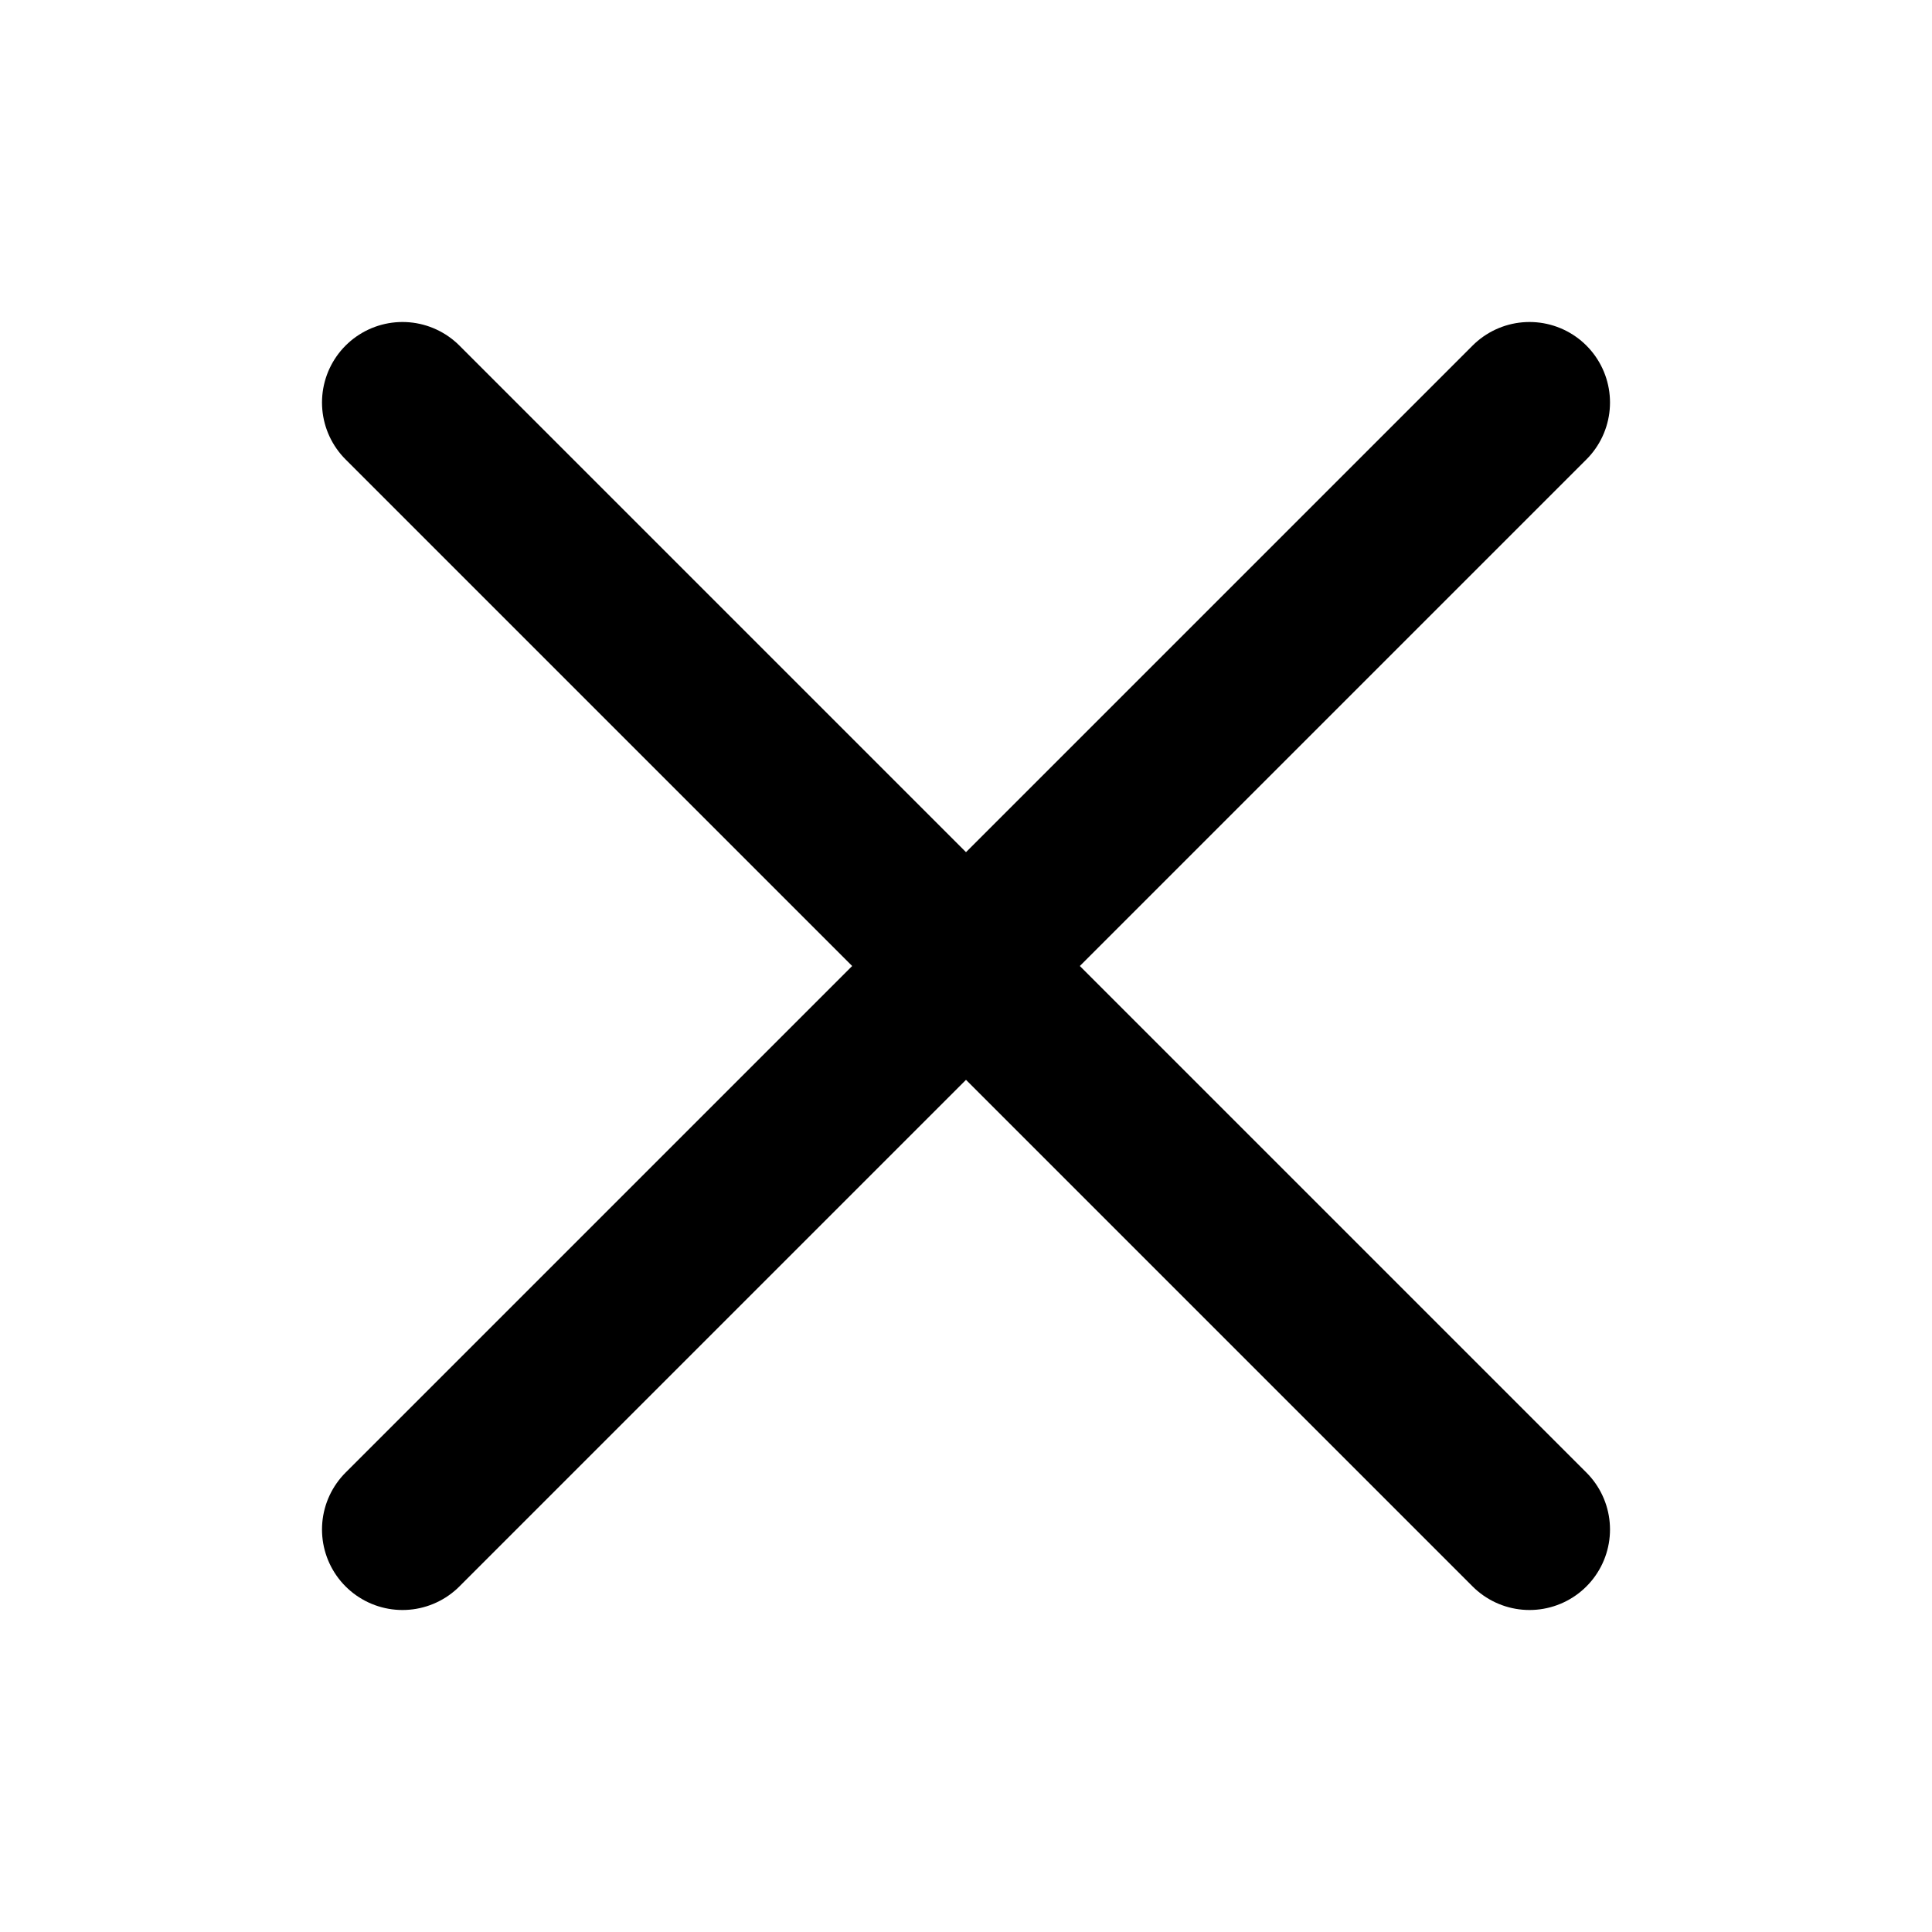
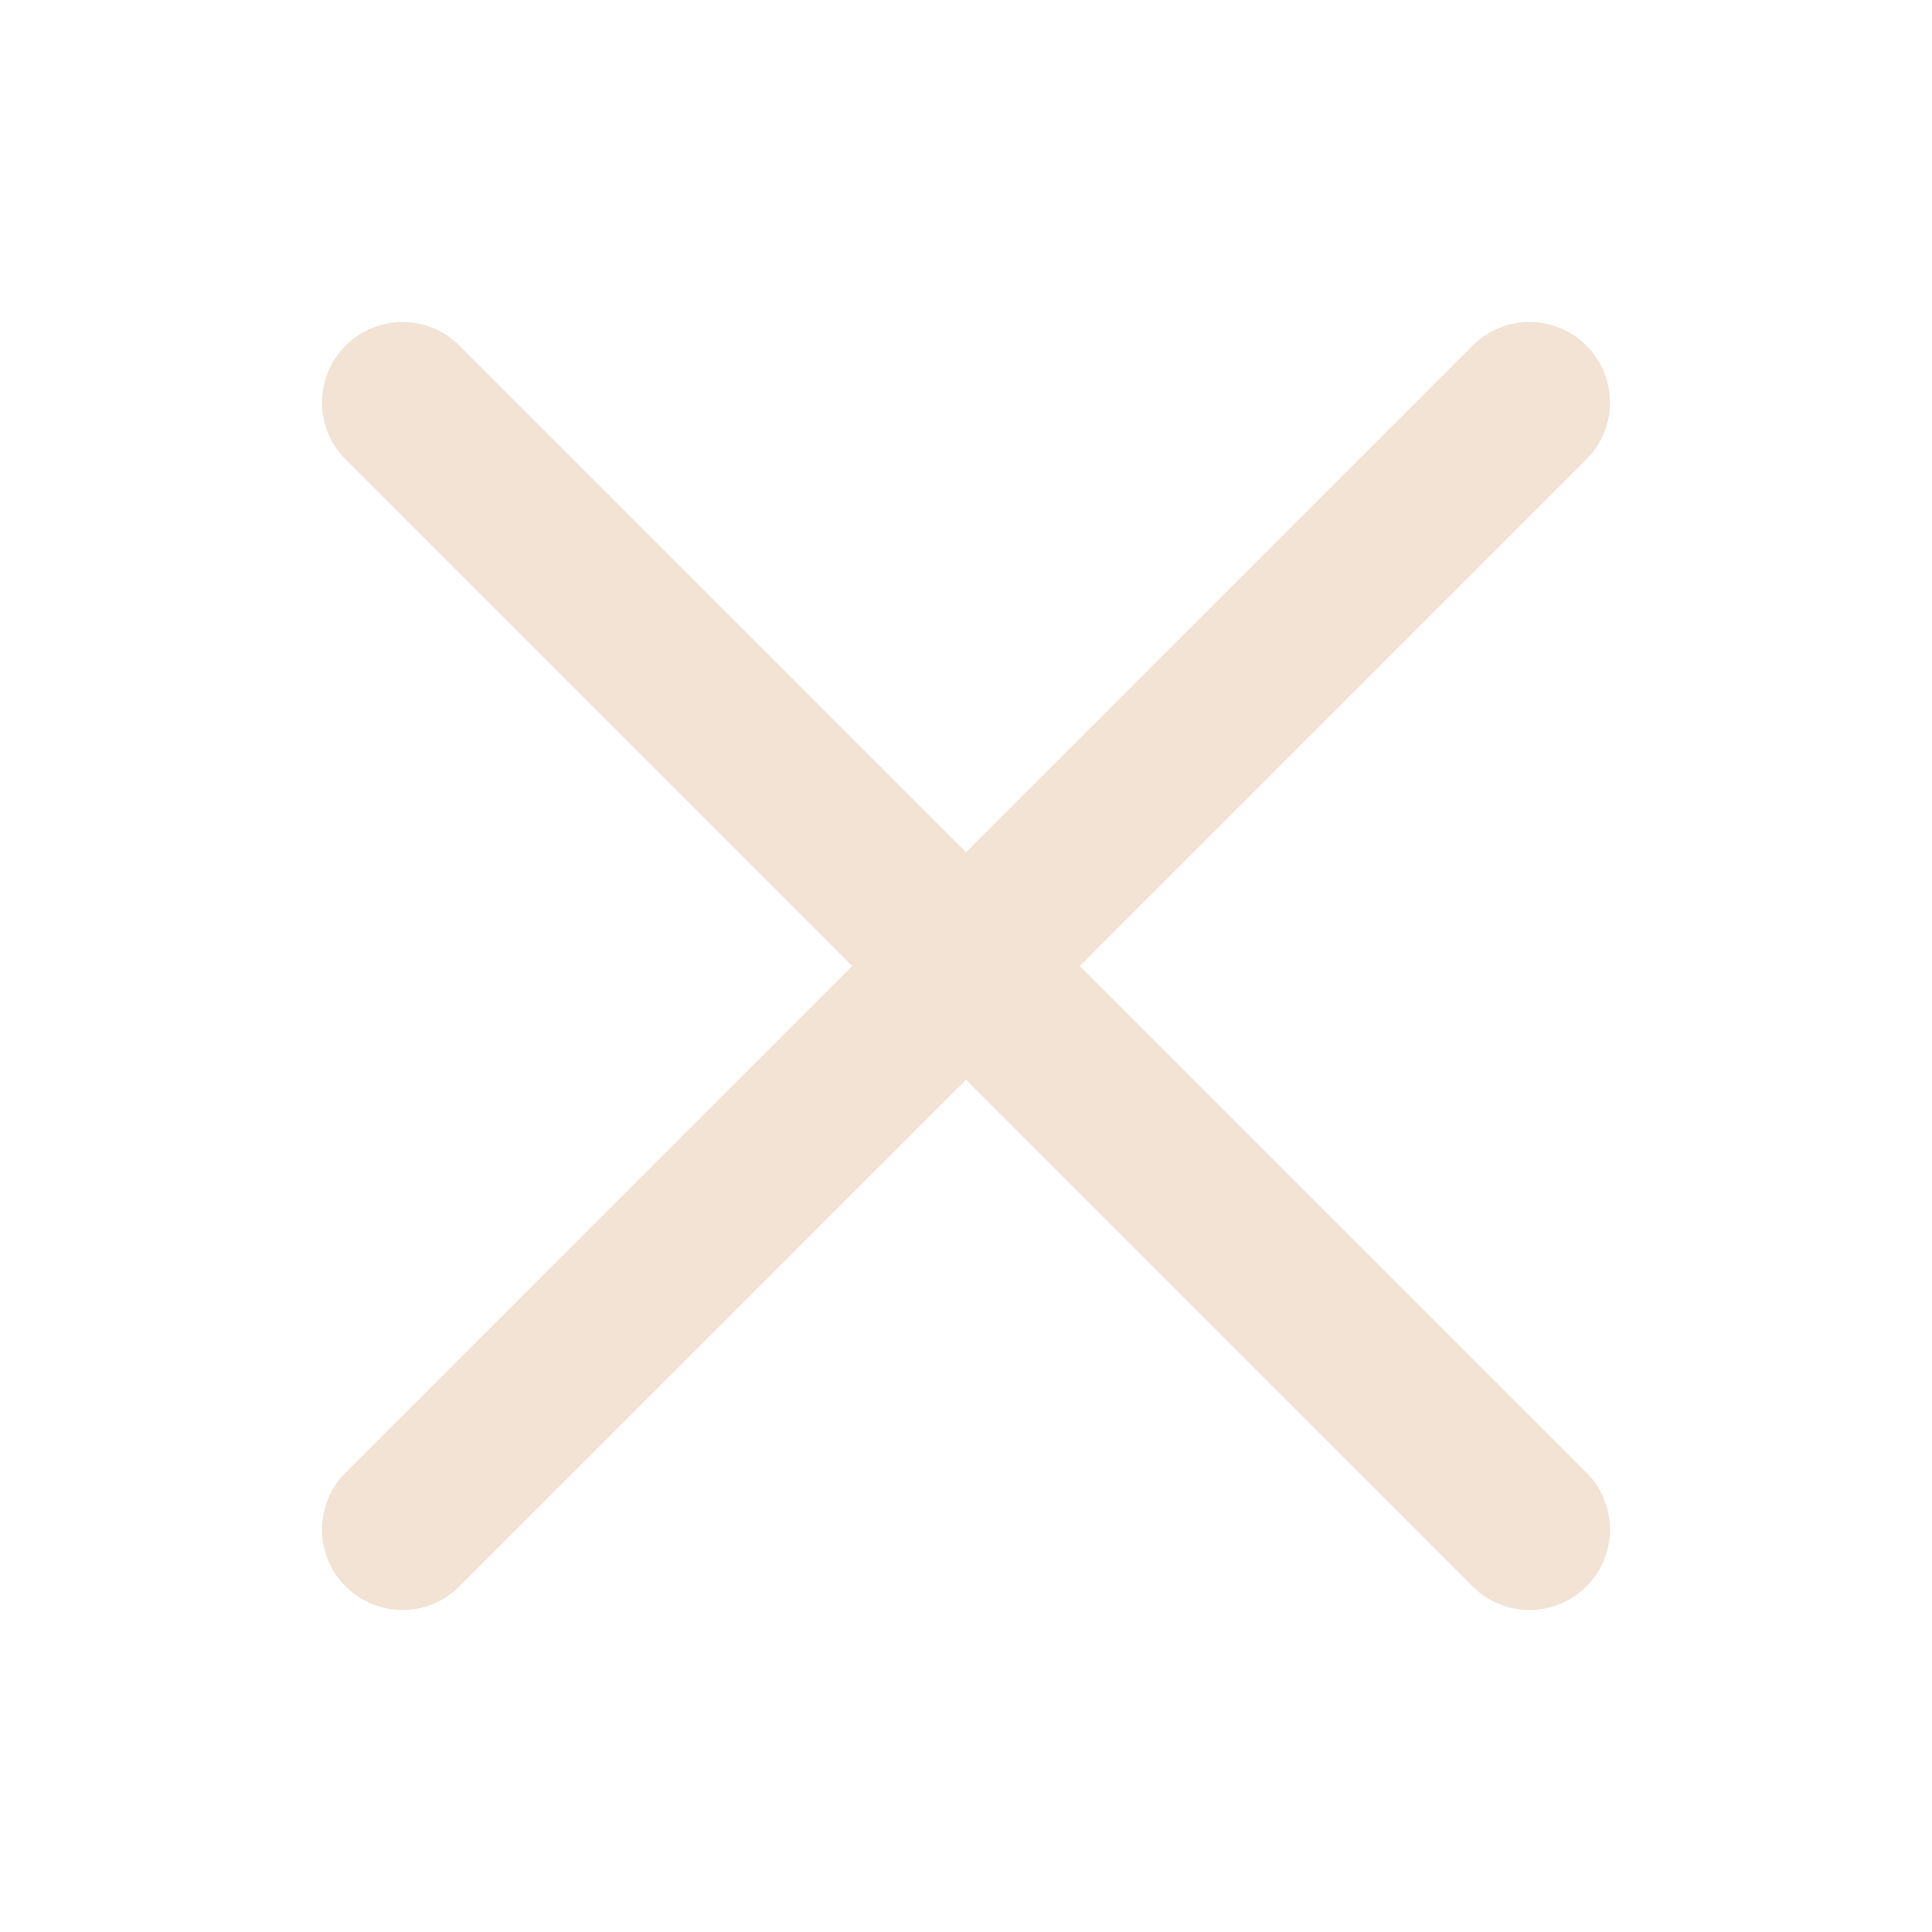
- <svg xmlns="http://www.w3.org/2000/svg" fill="#000000" viewBox="0 0 24 24" width="24px" height="24px">
-   <path fill="none" stroke="#000000" stroke-linecap="round" stroke-miterlimit="10" stroke-width="2" d="M5 5L19 19M19 5L5 19" />
+ <svg xmlns="http://www.w3.org/2000/svg" width="24px" height="24px" viewBox="0 0 24 24" version="1.1">
+   <g id="surface1">
+     <path style="fill:none;stroke-width:2;stroke-linecap:round;stroke-linejoin:miter;stroke:rgb(94.902%,89.02%,83.529%);stroke-opacity:1;stroke-miterlimit:10;" d="M 5 5 L 19 19 M 19 5 L 5 19 " />
+   </g>
</svg>
